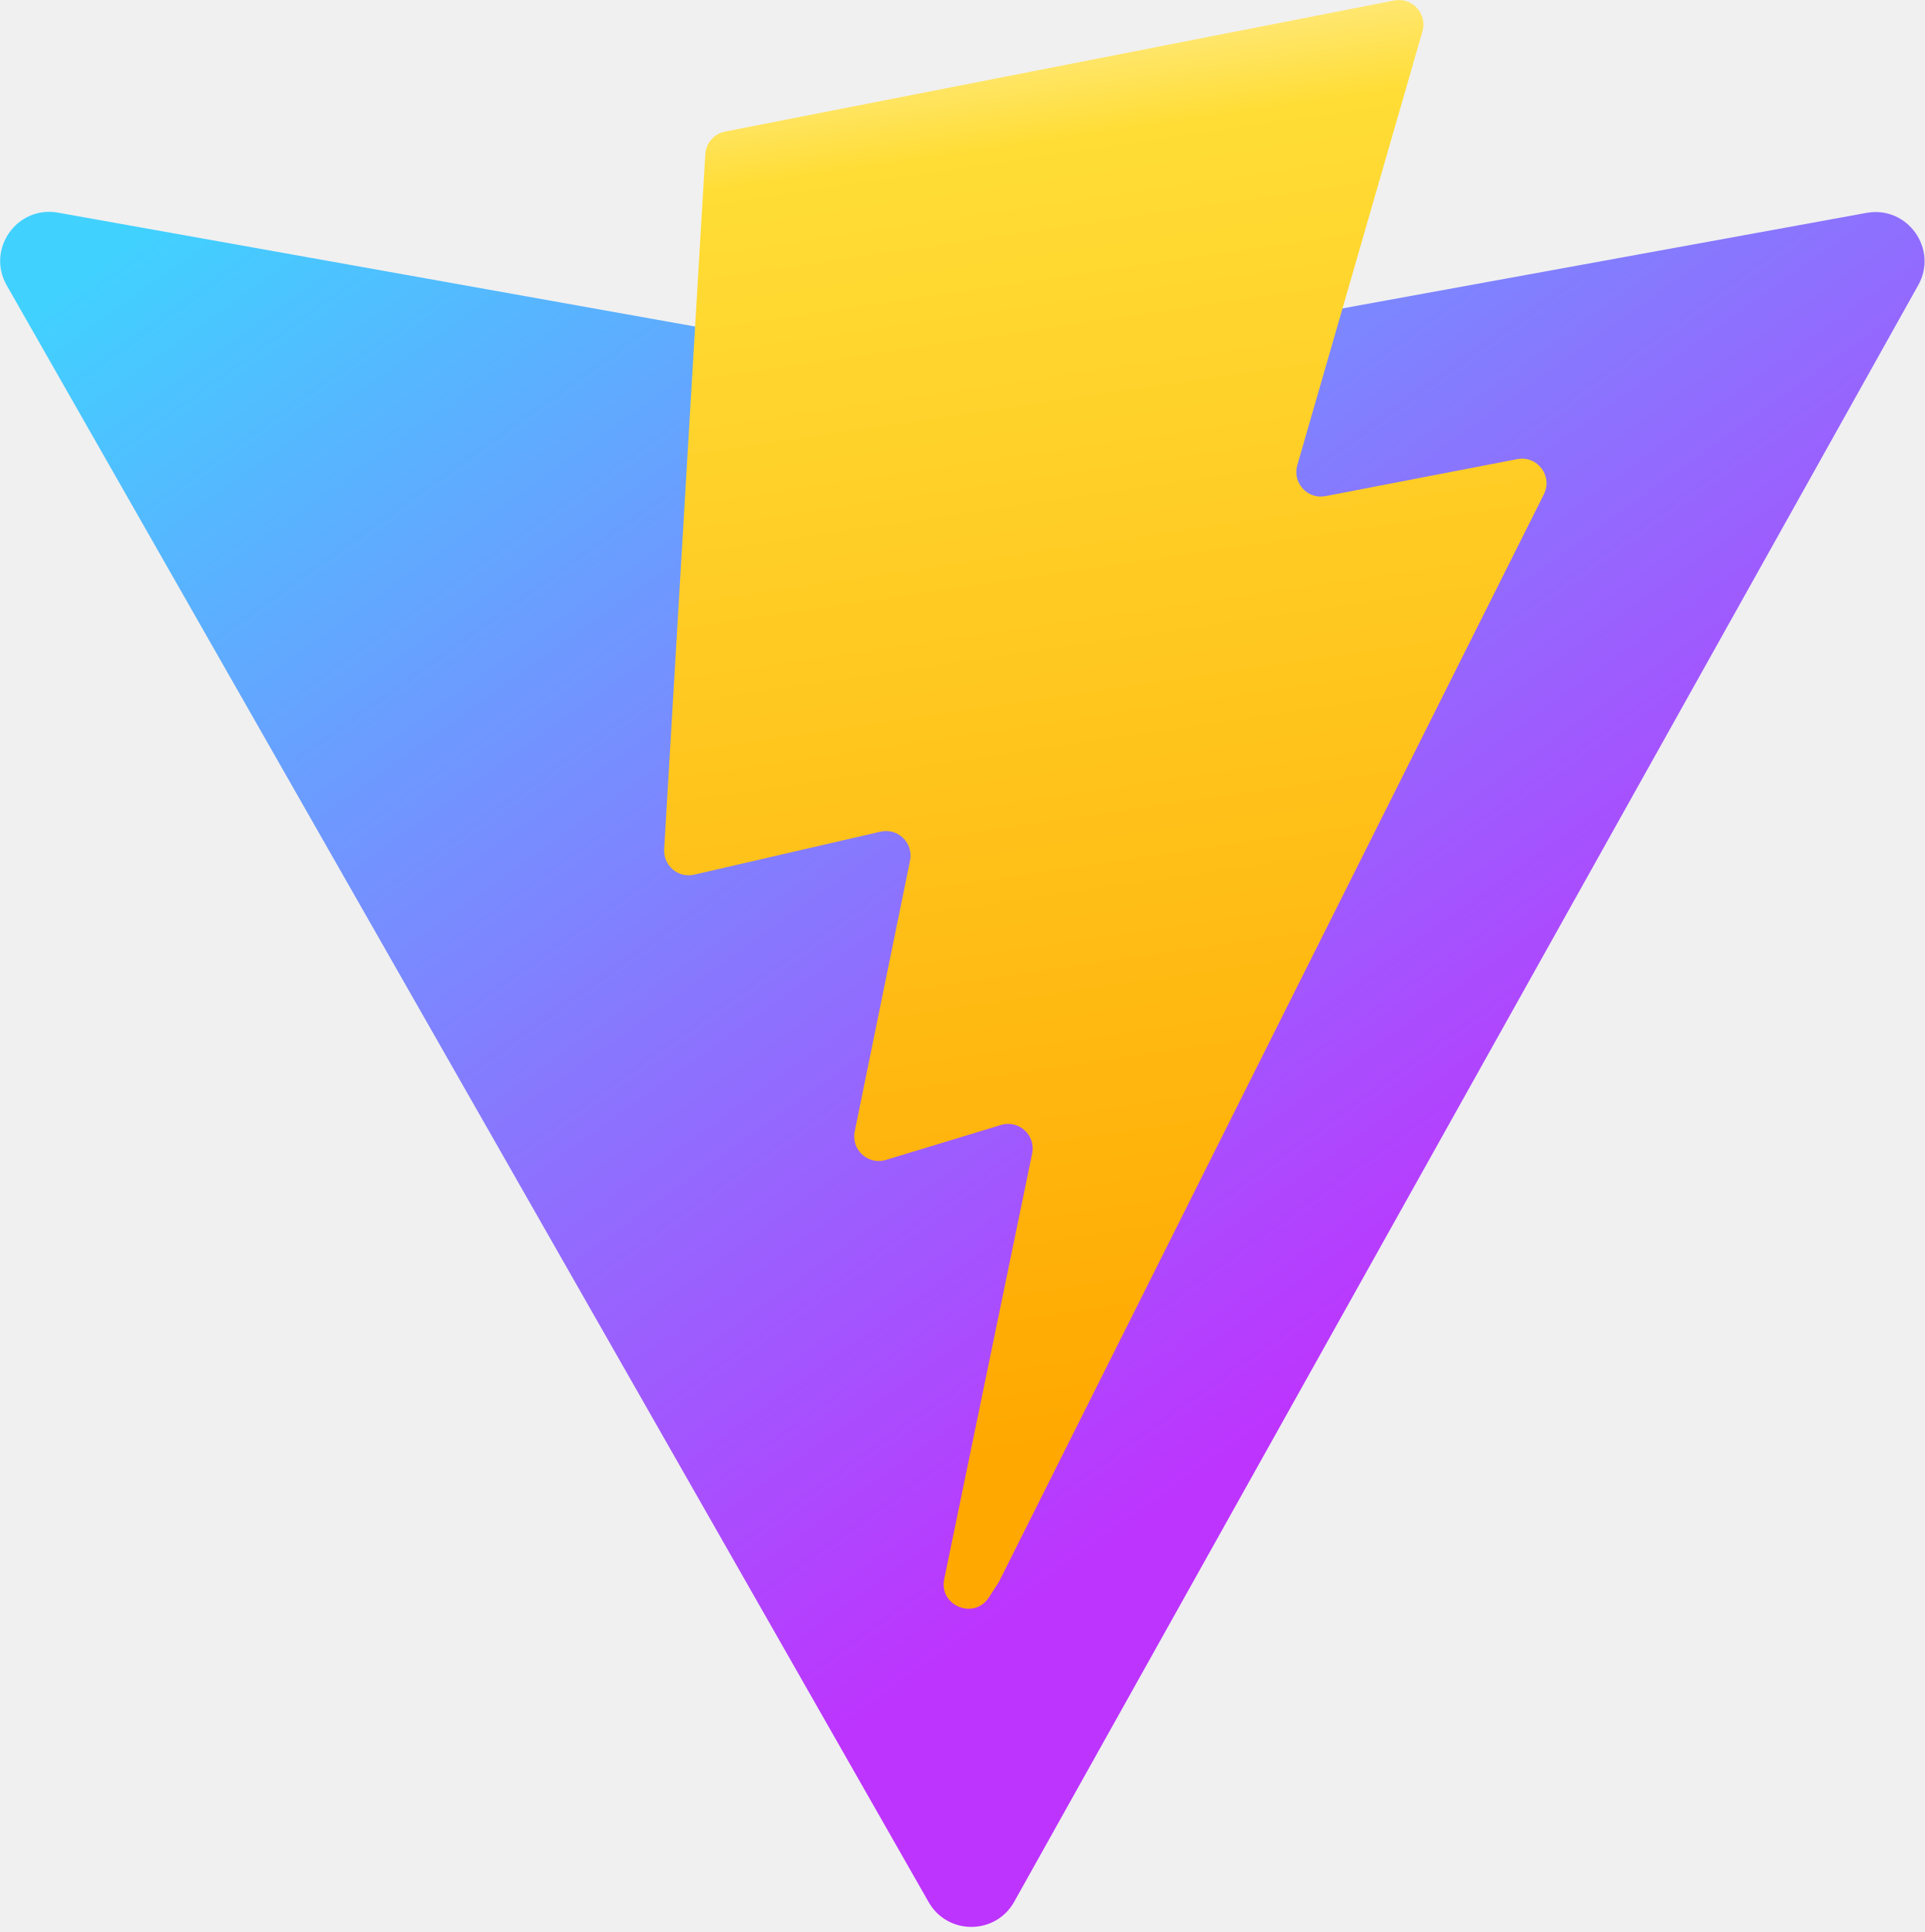
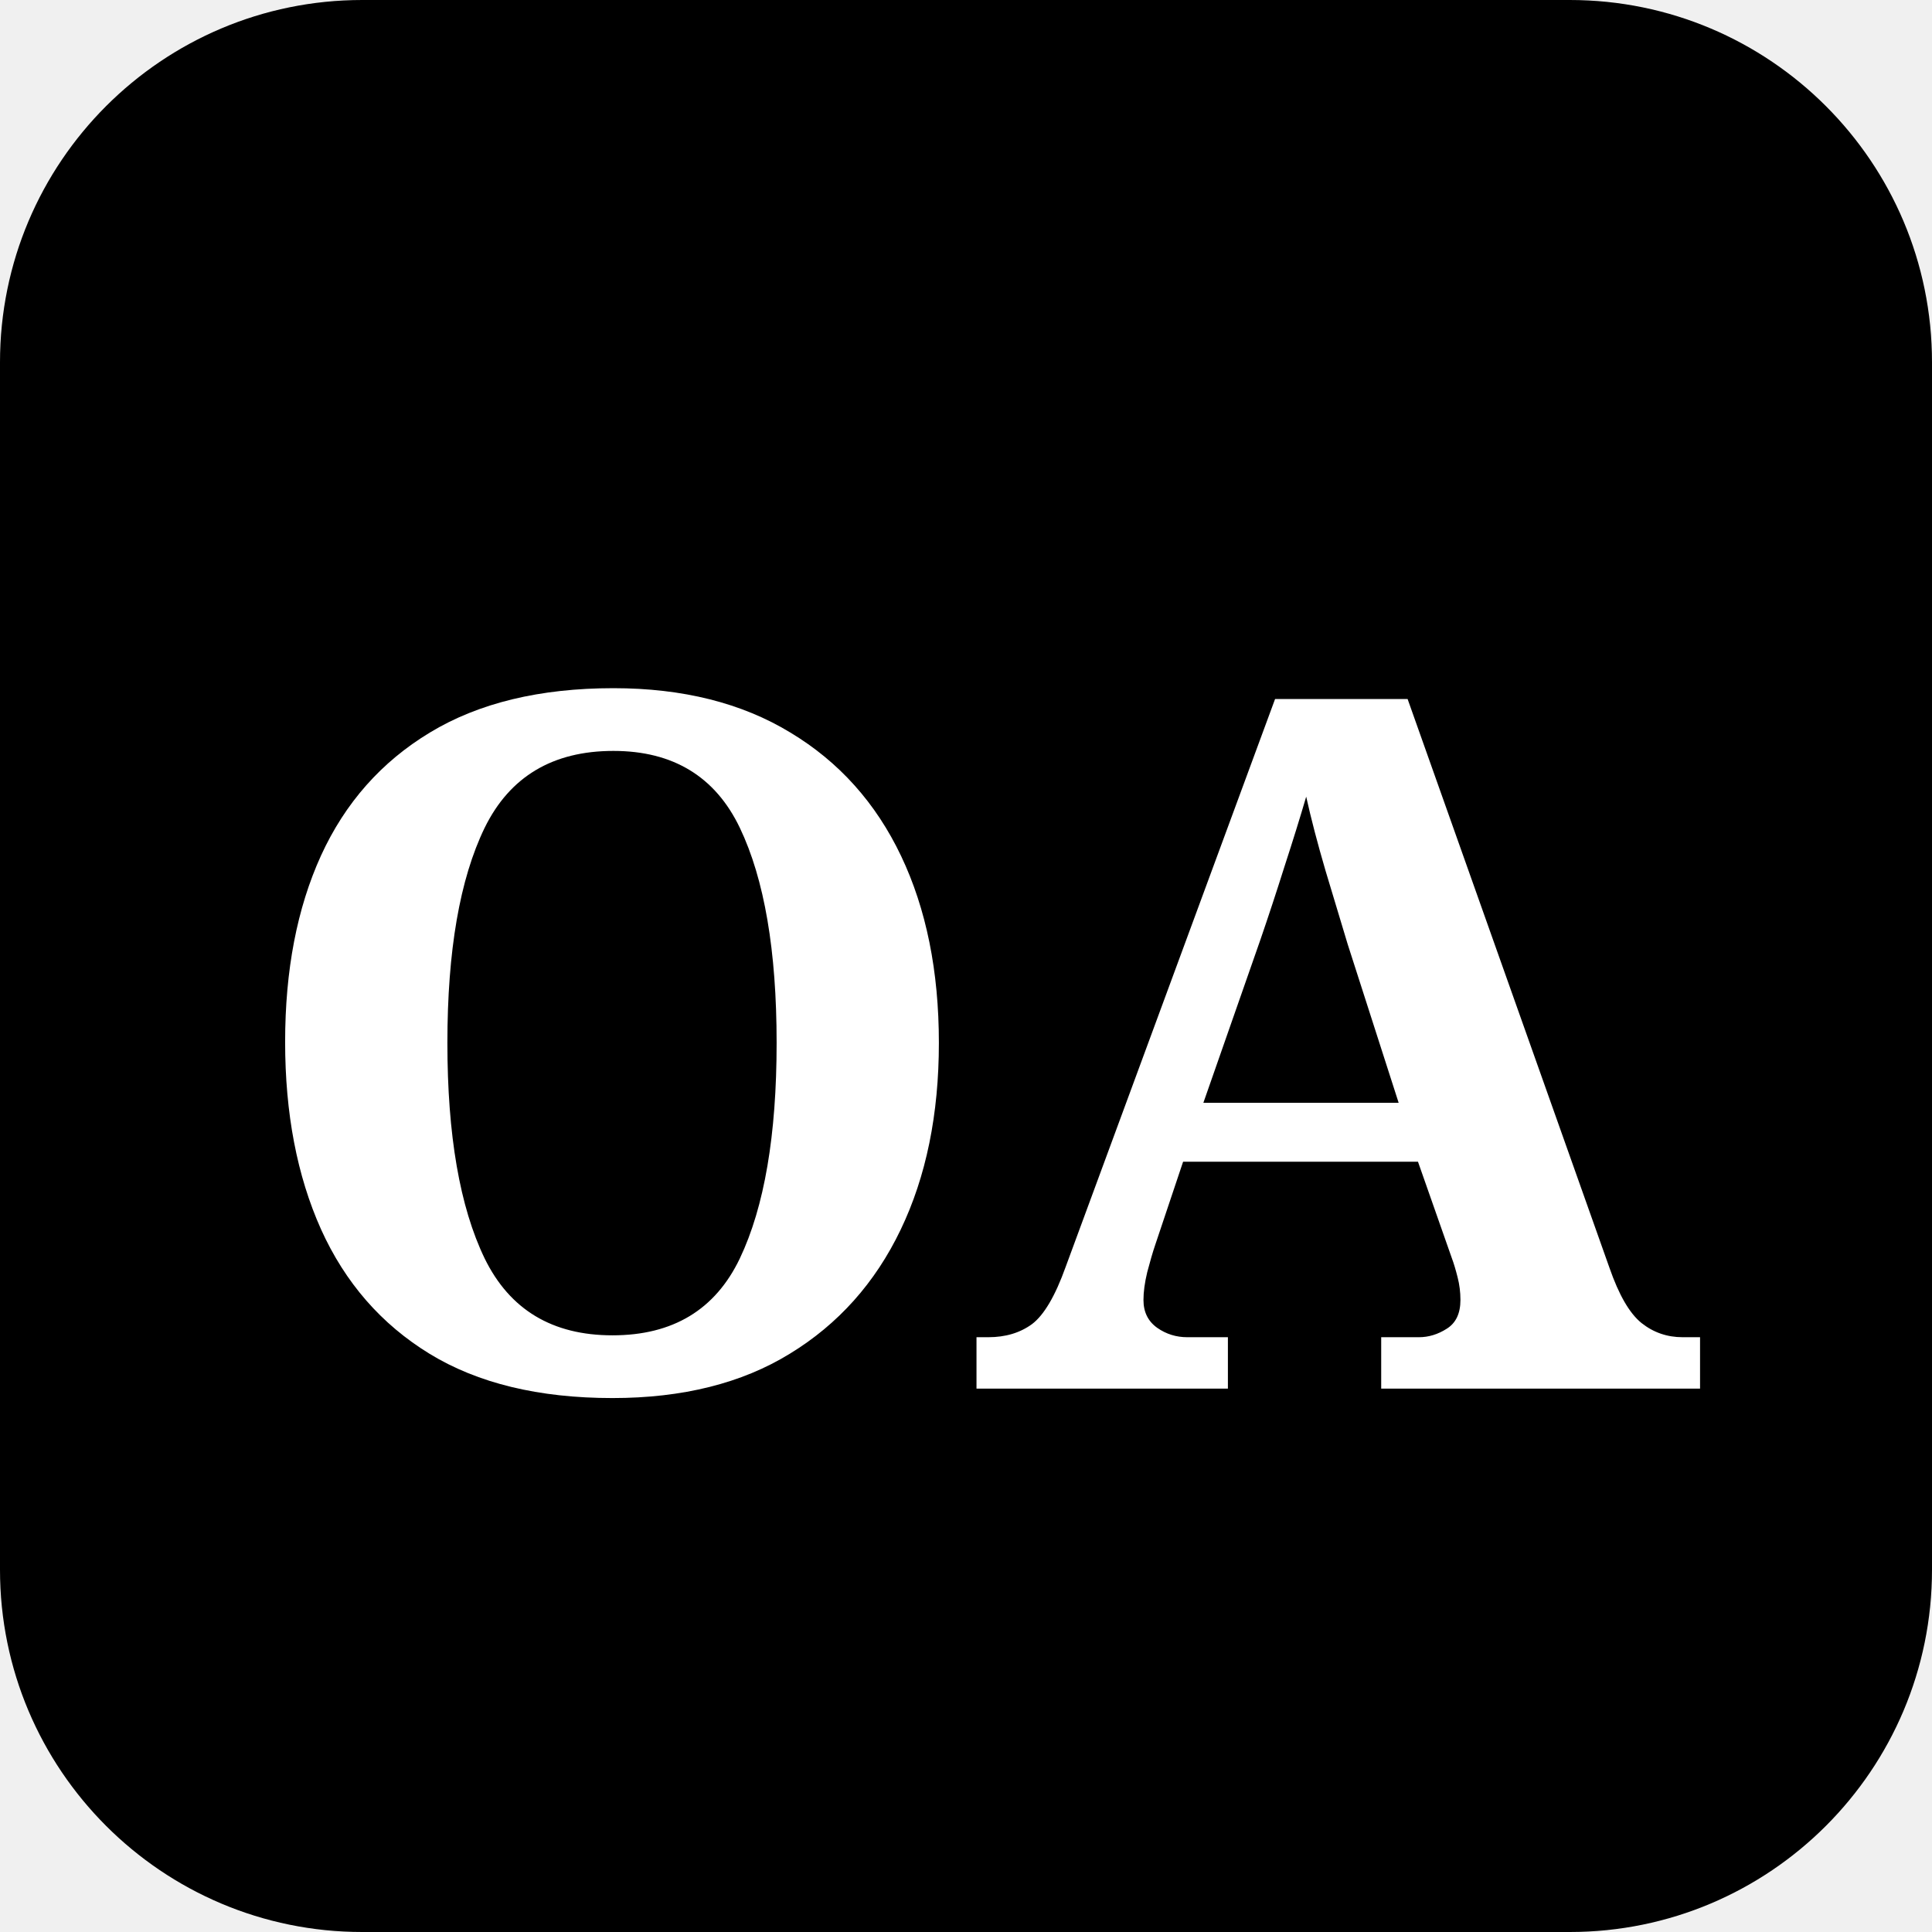
- <svg xmlns="http://www.w3.org/2000/svg" aria-hidden="true" role="img" class="iconify iconify--logos" width="31.88" height="32" preserveAspectRatio="xMidYMid meet" viewBox="0 0 256 257">
-   <defs>
-     <linearGradient id="IconifyId1813088fe1fbc01fb466" x1="-.828%" x2="57.636%" y1="7.652%" y2="78.411%">
-       <stop offset="0%" stop-color="#41D1FF" />
-       <stop offset="100%" stop-color="#BD34FE" />
-     </linearGradient>
-     <linearGradient id="IconifyId1813088fe1fbc01fb467" x1="43.376%" x2="50.316%" y1="2.242%" y2="89.03%">
-       <stop offset="0%" stop-color="#FFEA83" />
-       <stop offset="8.333%" stop-color="#FFDD35" />
-       <stop offset="100%" stop-color="#FFA800" />
-     </linearGradient>
-   </defs>
-   <path fill="url(#IconifyId1813088fe1fbc01fb466)" d="M255.153 37.938L134.897 252.976c-2.483 4.44-8.862 4.466-11.382.048L.875 37.958c-2.746-4.814 1.371-10.646 6.827-9.67l120.385 21.517a6.537 6.537 0 0 0 2.322-.004l117.867-21.483c5.438-.991 9.574 4.796 6.877 9.62Z" />
-   <path fill="url(#IconifyId1813088fe1fbc01fb467)" d="M185.432.063L96.44 17.501a3.268 3.268 0 0 0-2.634 3.014l-5.474 92.456a3.268 3.268 0 0 0 3.997 3.378l24.777-5.718c2.318-.535 4.413 1.507 3.936 3.838l-7.361 36.047c-.495 2.426 1.782 4.5 4.151 3.78l15.304-4.649c2.372-.72 4.652 1.36 4.15 3.788l-11.698 56.621c-.732 3.542 3.979 5.473 5.943 2.437l1.313-2.028l72.516-144.72c1.215-2.423-.88-5.186-3.54-4.672l-25.505 4.922c-2.396.462-4.435-1.77-3.759-4.114l16.646-57.705c.677-2.35-1.37-4.583-3.769-4.113Z" />
+ <svg xmlns="http://www.w3.org/2000/svg" viewBox="0 0 64 64">
+   <rect x="0" y="0" width="64" height="64" rx="12" fill="#000" />
+   <text x="32" y="46" font-family="Georgia, serif" font-size="32" font-weight="bold" fill="#fff" text-anchor="middle">OA</text>
</svg>
